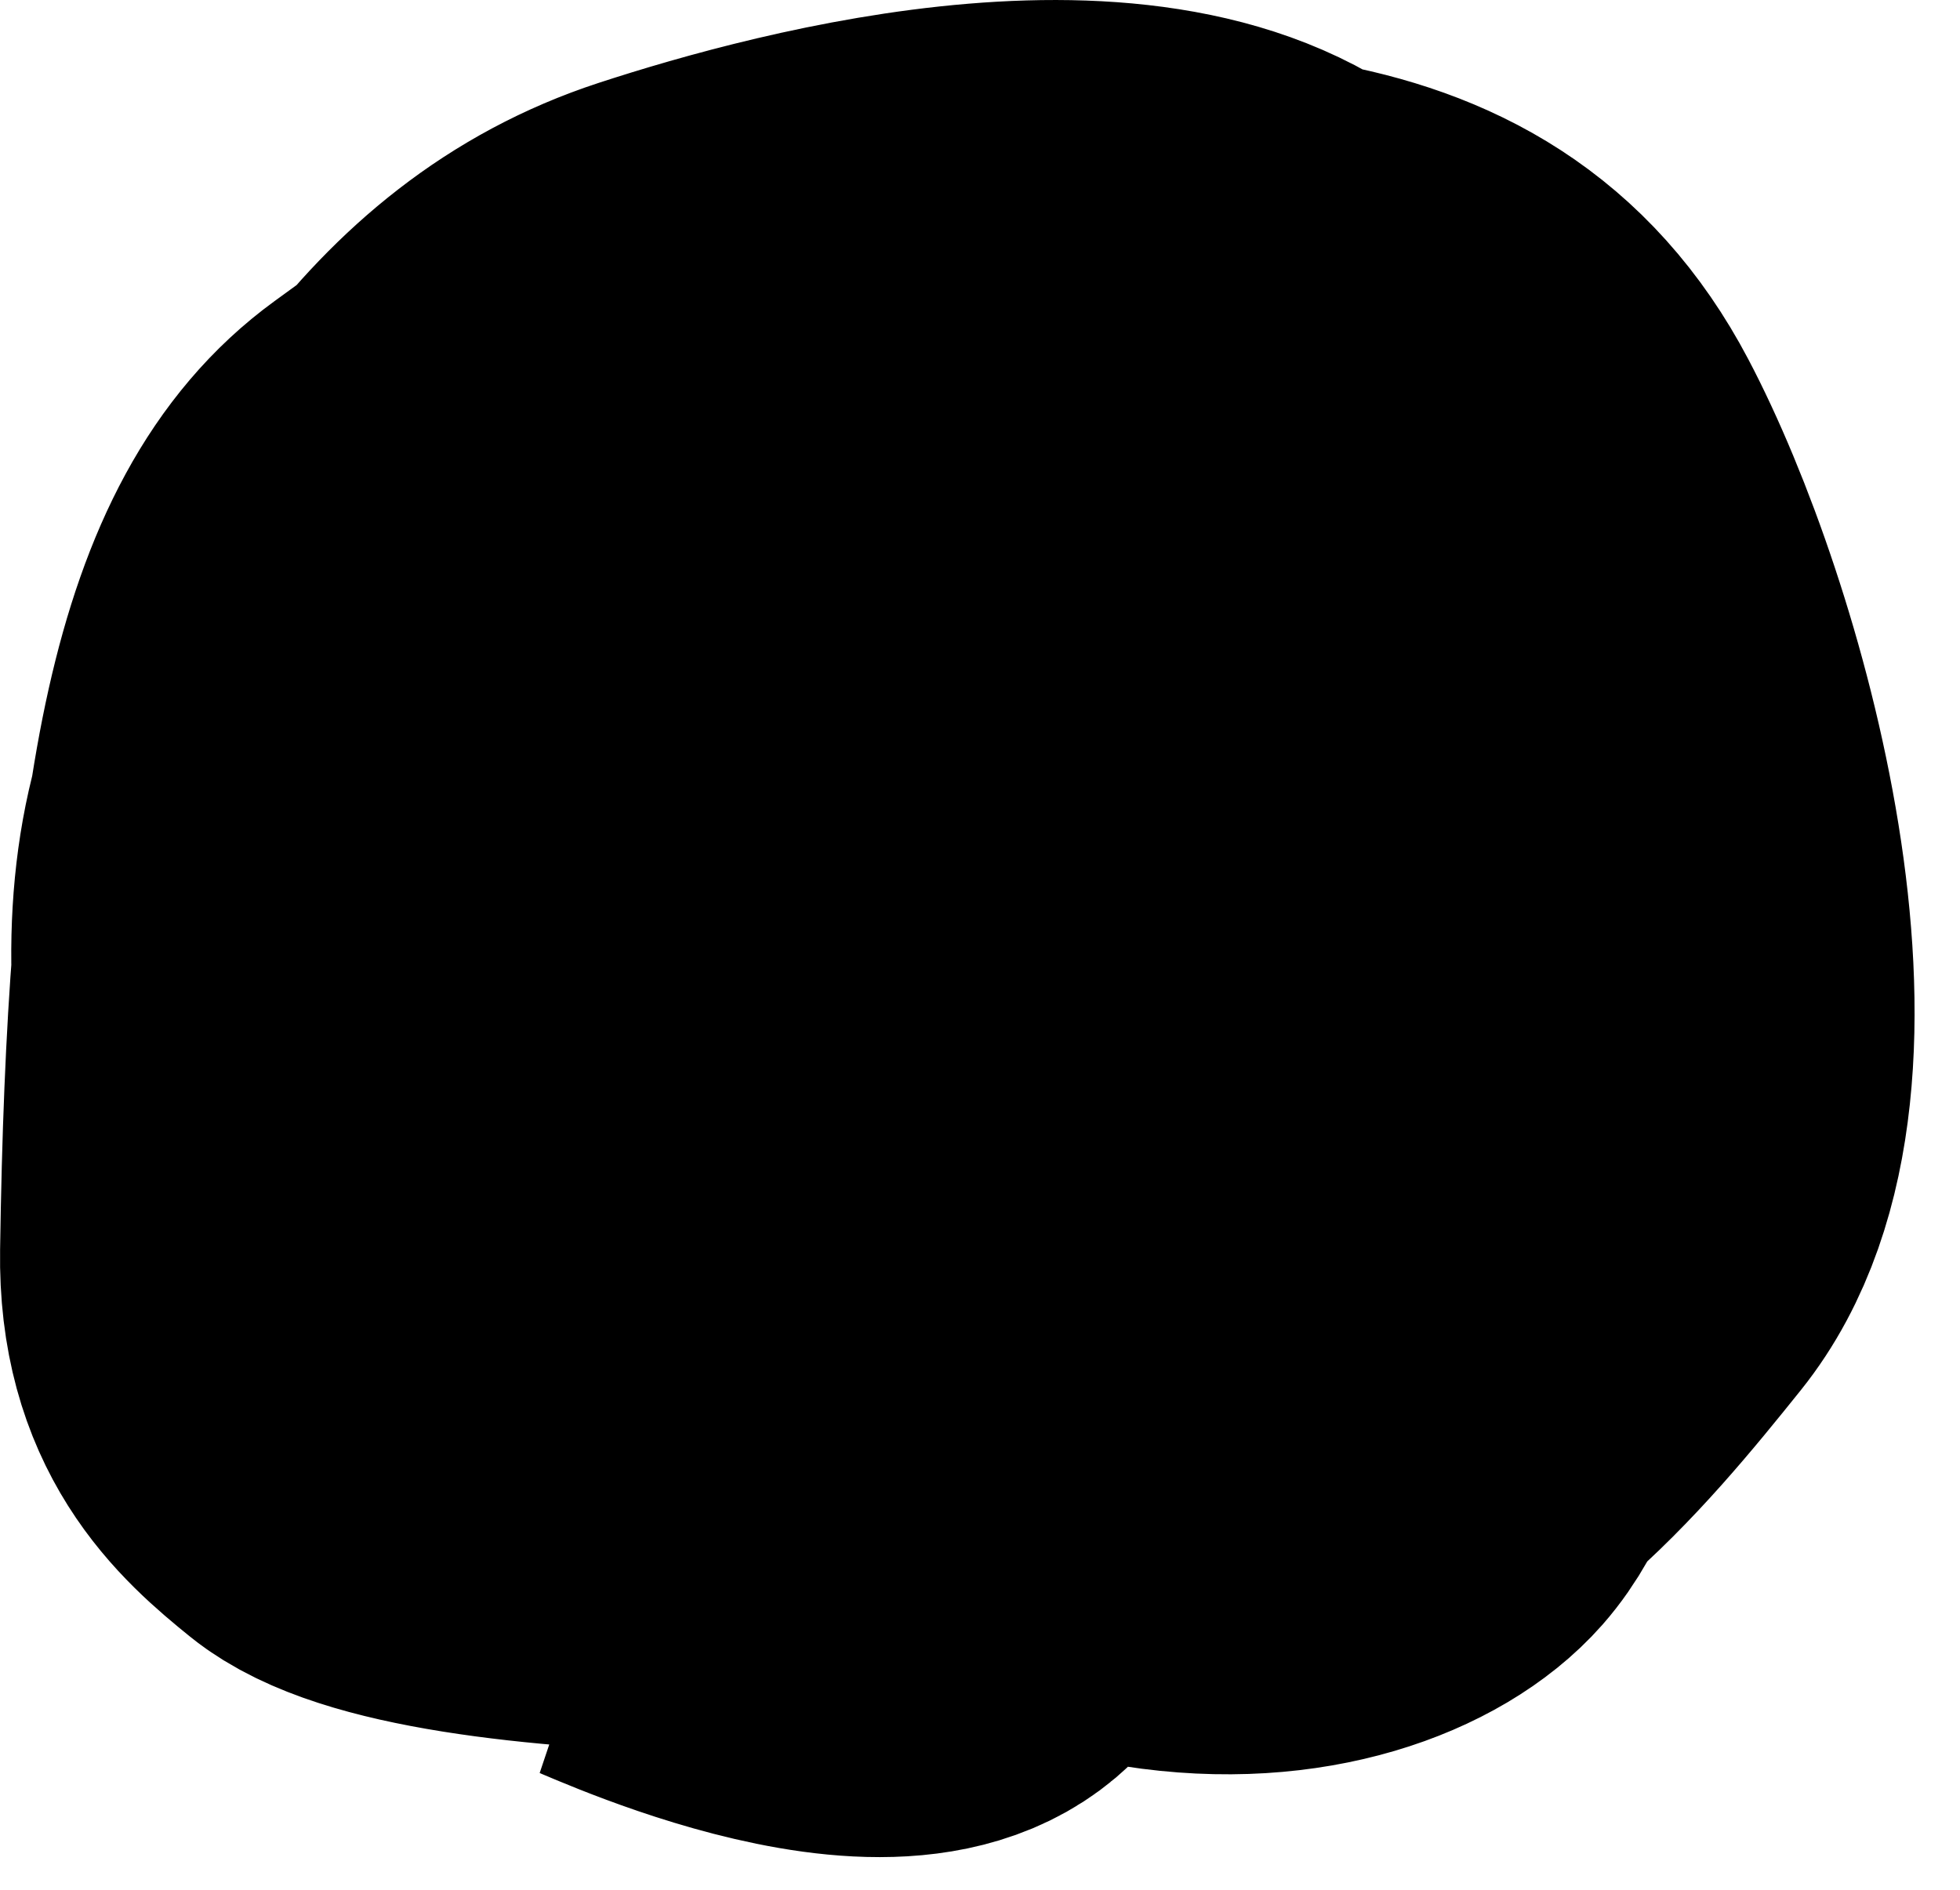
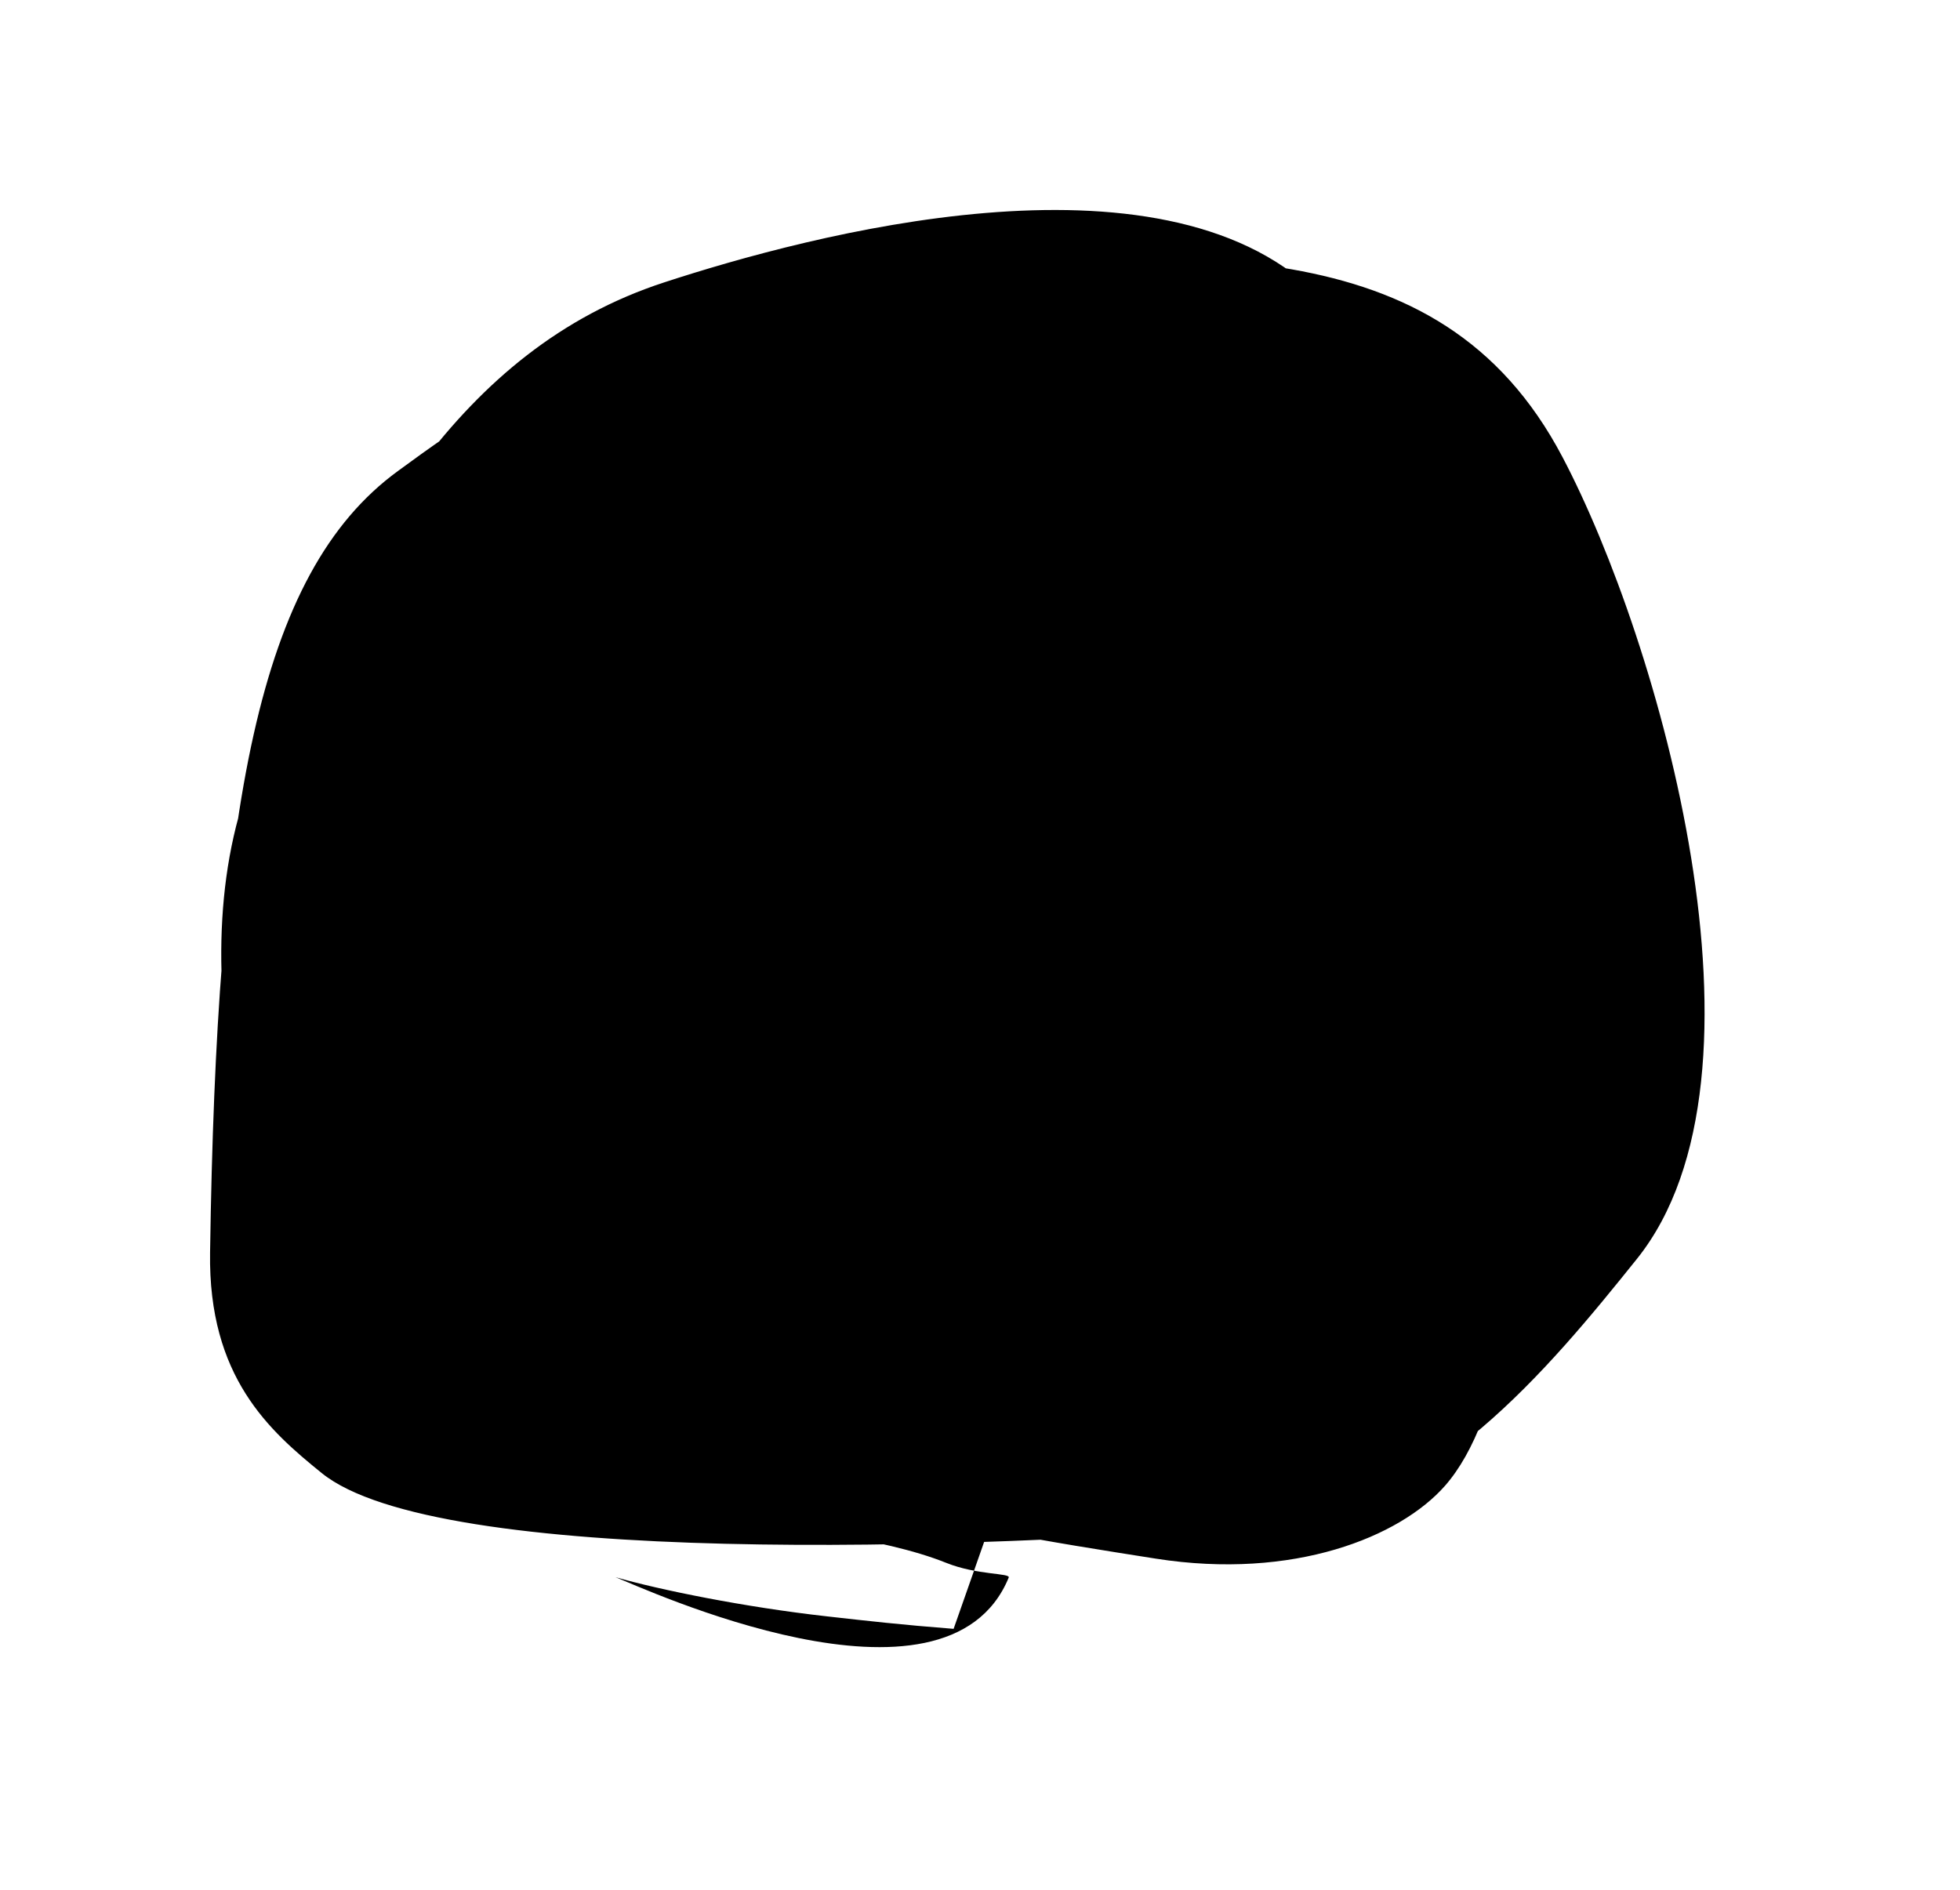
<svg xmlns="http://www.w3.org/2000/svg" width="28" height="27" viewBox="0 0 28 27" fill="none">
-   <path d="M18.925 8.168C18.475 7.807 17.079 6.837 16.088 6.731C12.324 6.325 8.608 12.536 8.088 15.112C7.756 16.755 8.18 18.166 8.589 19.043C9.589 21.184 13.579 21.808 16.512 22.269C18.483 22.578 20.001 21.957 20.642 21.229C22.339 19.3 21.852 12.216 21.219 7.696C20.994 6.094 19.653 5.009 18.795 4.182C16.555 2.02 11.566 3.355 9.484 4.036C6.531 5.002 5.081 7.77 3.699 10.853C2.45 13.639 3.579 17.682 5.005 19.624C6.637 21.845 13.717 21.114 17.779 20.449C19.202 20.216 20.1 18.877 20.79 17.823C21.52 16.707 21.766 15.239 21.671 13.732C21.58 12.291 20.522 11.205 19.613 10.364C17.569 8.475 12.818 9.047 9.933 10.125C7.218 11.139 6.277 14.553 5.509 17.285C5.289 18.067 5.405 19.051 5.743 19.722C6.398 21.021 9.625 21.151 13.133 21.114C15.04 21.095 16.017 20.22 16.823 19.299C18.229 17.691 17.931 14.155 17.055 11.153C16.653 9.774 14.355 9.712 12.648 9.741C11.928 9.753 11.521 10.031 11.149 10.419C9.444 12.195 9.739 14.573 9.994 15.682C10.228 16.699 11.913 16.733 13.124 16.773C13.683 16.791 14.127 16.666 14.492 16.355C15.293 15.673 15.495 14.389 15.627 13.277C15.69 12.753 15.672 12.301 15.315 12.012C14.422 11.292 12.904 11.533 11.84 11.78C11.345 11.895 11.066 12.354 10.879 12.793C10.499 13.688 10.597 14.763 10.813 15.739C11.038 16.754 12.351 17.263 13.538 17.66C14.752 18.067 15.987 17.589 16.942 16.853C18.957 15.3 18.885 12.415 18.824 10.121C18.793 8.942 17.797 8.102 16.906 7.547C15.926 6.936 14.485 7.124 13.025 7.305C11.377 7.509 10.085 8.512 9.099 9.525C6.812 11.876 7.275 16.203 8.12 18.834C9.135 21.989 15.977 19.689 17.555 18.678C19.468 17.453 19.802 13.026 19.796 7.074C19.794 5.91 19.212 5.47 18.789 5.129C17.238 3.88 13.909 4.079 10.013 4.73C7.873 5.087 6.487 6.146 5.687 6.728C3.671 8.195 3.095 11.586 3.001 17.895C2.974 19.676 3.851 20.443 4.597 21.047C6.24 22.378 13.783 22.162 18.205 21.786C20.441 21.596 22.114 19.57 23.384 17.987C25.491 15.362 23.699 9.145 22.32 6.528C20.545 3.157 16.937 3.698 12.812 3.683C10.513 3.675 9.098 5.52 7.89 7.067C6.458 8.901 5.966 11.444 5.497 15.031C5.208 17.239 5.68 18.944 6.315 19.785C7.884 21.864 11.655 21.582 13.517 22.329C13.96 22.507 14.438 22.473 14.41 22.54C13.517 24.704 9.17 22.68 8.793 22.534C9.422 22.714 10.629 22.961 11.818 23.094C12.385 23.158 12.88 23.214 13.623 23.272" stroke="black" stroke-width="6" stroke-linecap="round" />
+   <path d="M18.925 8.168C18.475 7.807 17.079 6.837 16.088 6.731C12.324 6.325 8.608 12.536 8.088 15.112C7.756 16.755 8.18 18.166 8.589 19.043C9.589 21.184 13.579 21.808 16.512 22.269C18.483 22.578 20.001 21.957 20.642 21.229C22.339 19.3 21.852 12.216 21.219 7.696C20.994 6.094 19.653 5.009 18.795 4.182C16.555 2.02 11.566 3.355 9.484 4.036C6.531 5.002 5.081 7.77 3.699 10.853C2.45 13.639 3.579 17.682 5.005 19.624C6.637 21.845 13.717 21.114 17.779 20.449C19.202 20.216 20.1 18.877 20.79 17.823C21.52 16.707 21.766 15.239 21.671 13.732C21.58 12.291 20.522 11.205 19.613 10.364C17.569 8.475 12.818 9.047 9.933 10.125C7.218 11.139 6.277 14.553 5.509 17.285C5.289 18.067 5.405 19.051 5.743 19.722C6.398 21.021 9.625 21.151 13.133 21.114C15.04 21.095 16.017 20.22 16.823 19.299C18.229 17.691 17.931 14.155 17.055 11.153C16.653 9.774 14.355 9.712 12.648 9.741C11.928 9.753 11.521 10.031 11.149 10.419C9.444 12.195 9.739 14.573 9.994 15.682C10.228 16.699 11.913 16.733 13.124 16.773C13.683 16.791 14.127 16.666 14.492 16.355C15.293 15.673 15.495 14.389 15.627 13.277C15.69 12.753 15.672 12.301 15.315 12.012C14.422 11.292 12.904 11.533 11.84 11.78C11.345 11.895 11.066 12.354 10.879 12.793C10.499 13.688 10.597 14.763 10.813 15.739C11.038 16.754 12.351 17.263 13.538 17.66C14.752 18.067 15.987 17.589 16.942 16.853C18.957 15.3 18.885 12.415 18.824 10.121C18.793 8.942 17.797 8.102 16.906 7.547C15.926 6.936 14.485 7.124 13.025 7.305C11.377 7.509 10.085 8.512 9.099 9.525C6.812 11.876 7.275 16.203 8.12 18.834C9.135 21.989 15.977 19.689 17.555 18.678C19.468 17.453 19.802 13.026 19.796 7.074C19.794 5.91 19.212 5.47 18.789 5.129C17.238 3.88 13.909 4.079 10.013 4.73C7.873 5.087 6.487 6.146 5.687 6.728C3.671 8.195 3.095 11.586 3.001 17.895C2.974 19.676 3.851 20.443 4.597 21.047C6.24 22.378 13.783 22.162 18.205 21.786C20.441 21.596 22.114 19.57 23.384 17.987C25.491 15.362 23.699 9.145 22.32 6.528C20.545 3.157 16.937 3.698 12.812 3.683C10.513 3.675 9.098 5.52 7.89 7.067C6.458 8.901 5.966 11.444 5.497 15.031C5.208 17.239 5.68 18.944 6.315 19.785C7.884 21.864 11.655 21.582 13.517 22.329C13.96 22.507 14.438 22.473 14.41 22.54C13.517 24.704 9.17 22.68 8.793 22.534C9.422 22.714 10.629 22.961 11.818 23.094C12.385 23.158 12.88 23.214 13.623 23.272" stroke="none" fill="black" />
</svg>
